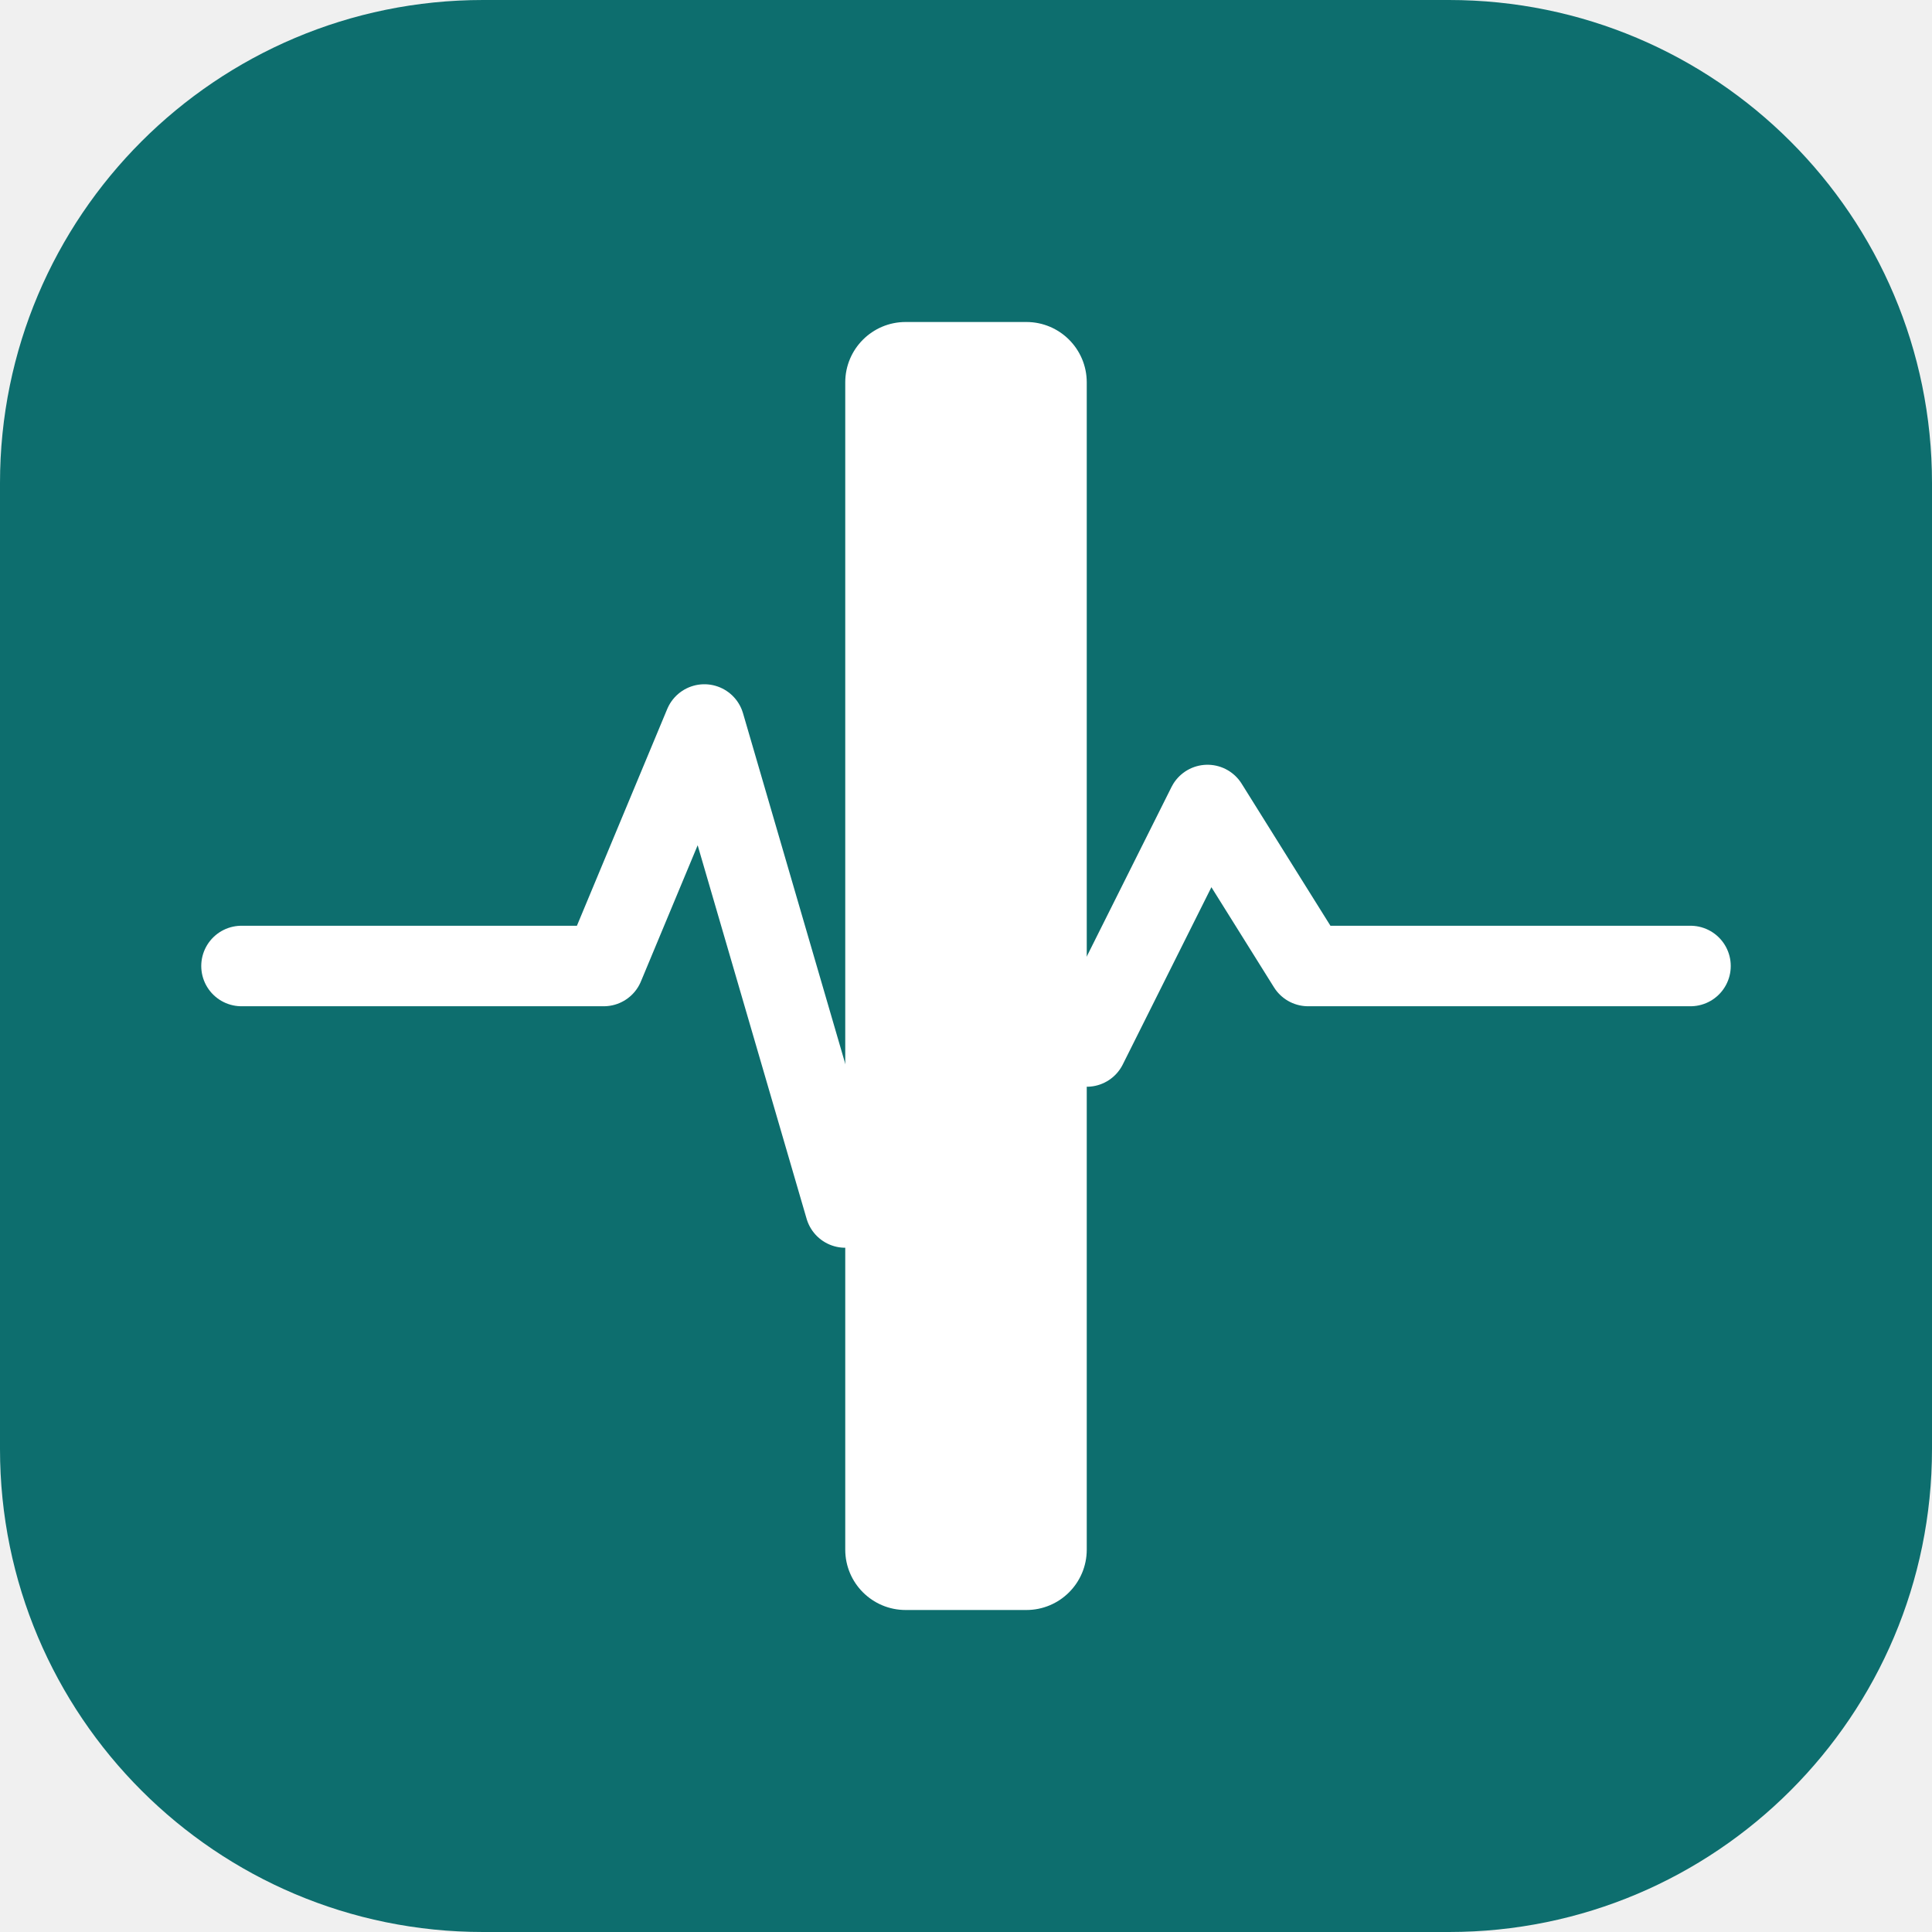
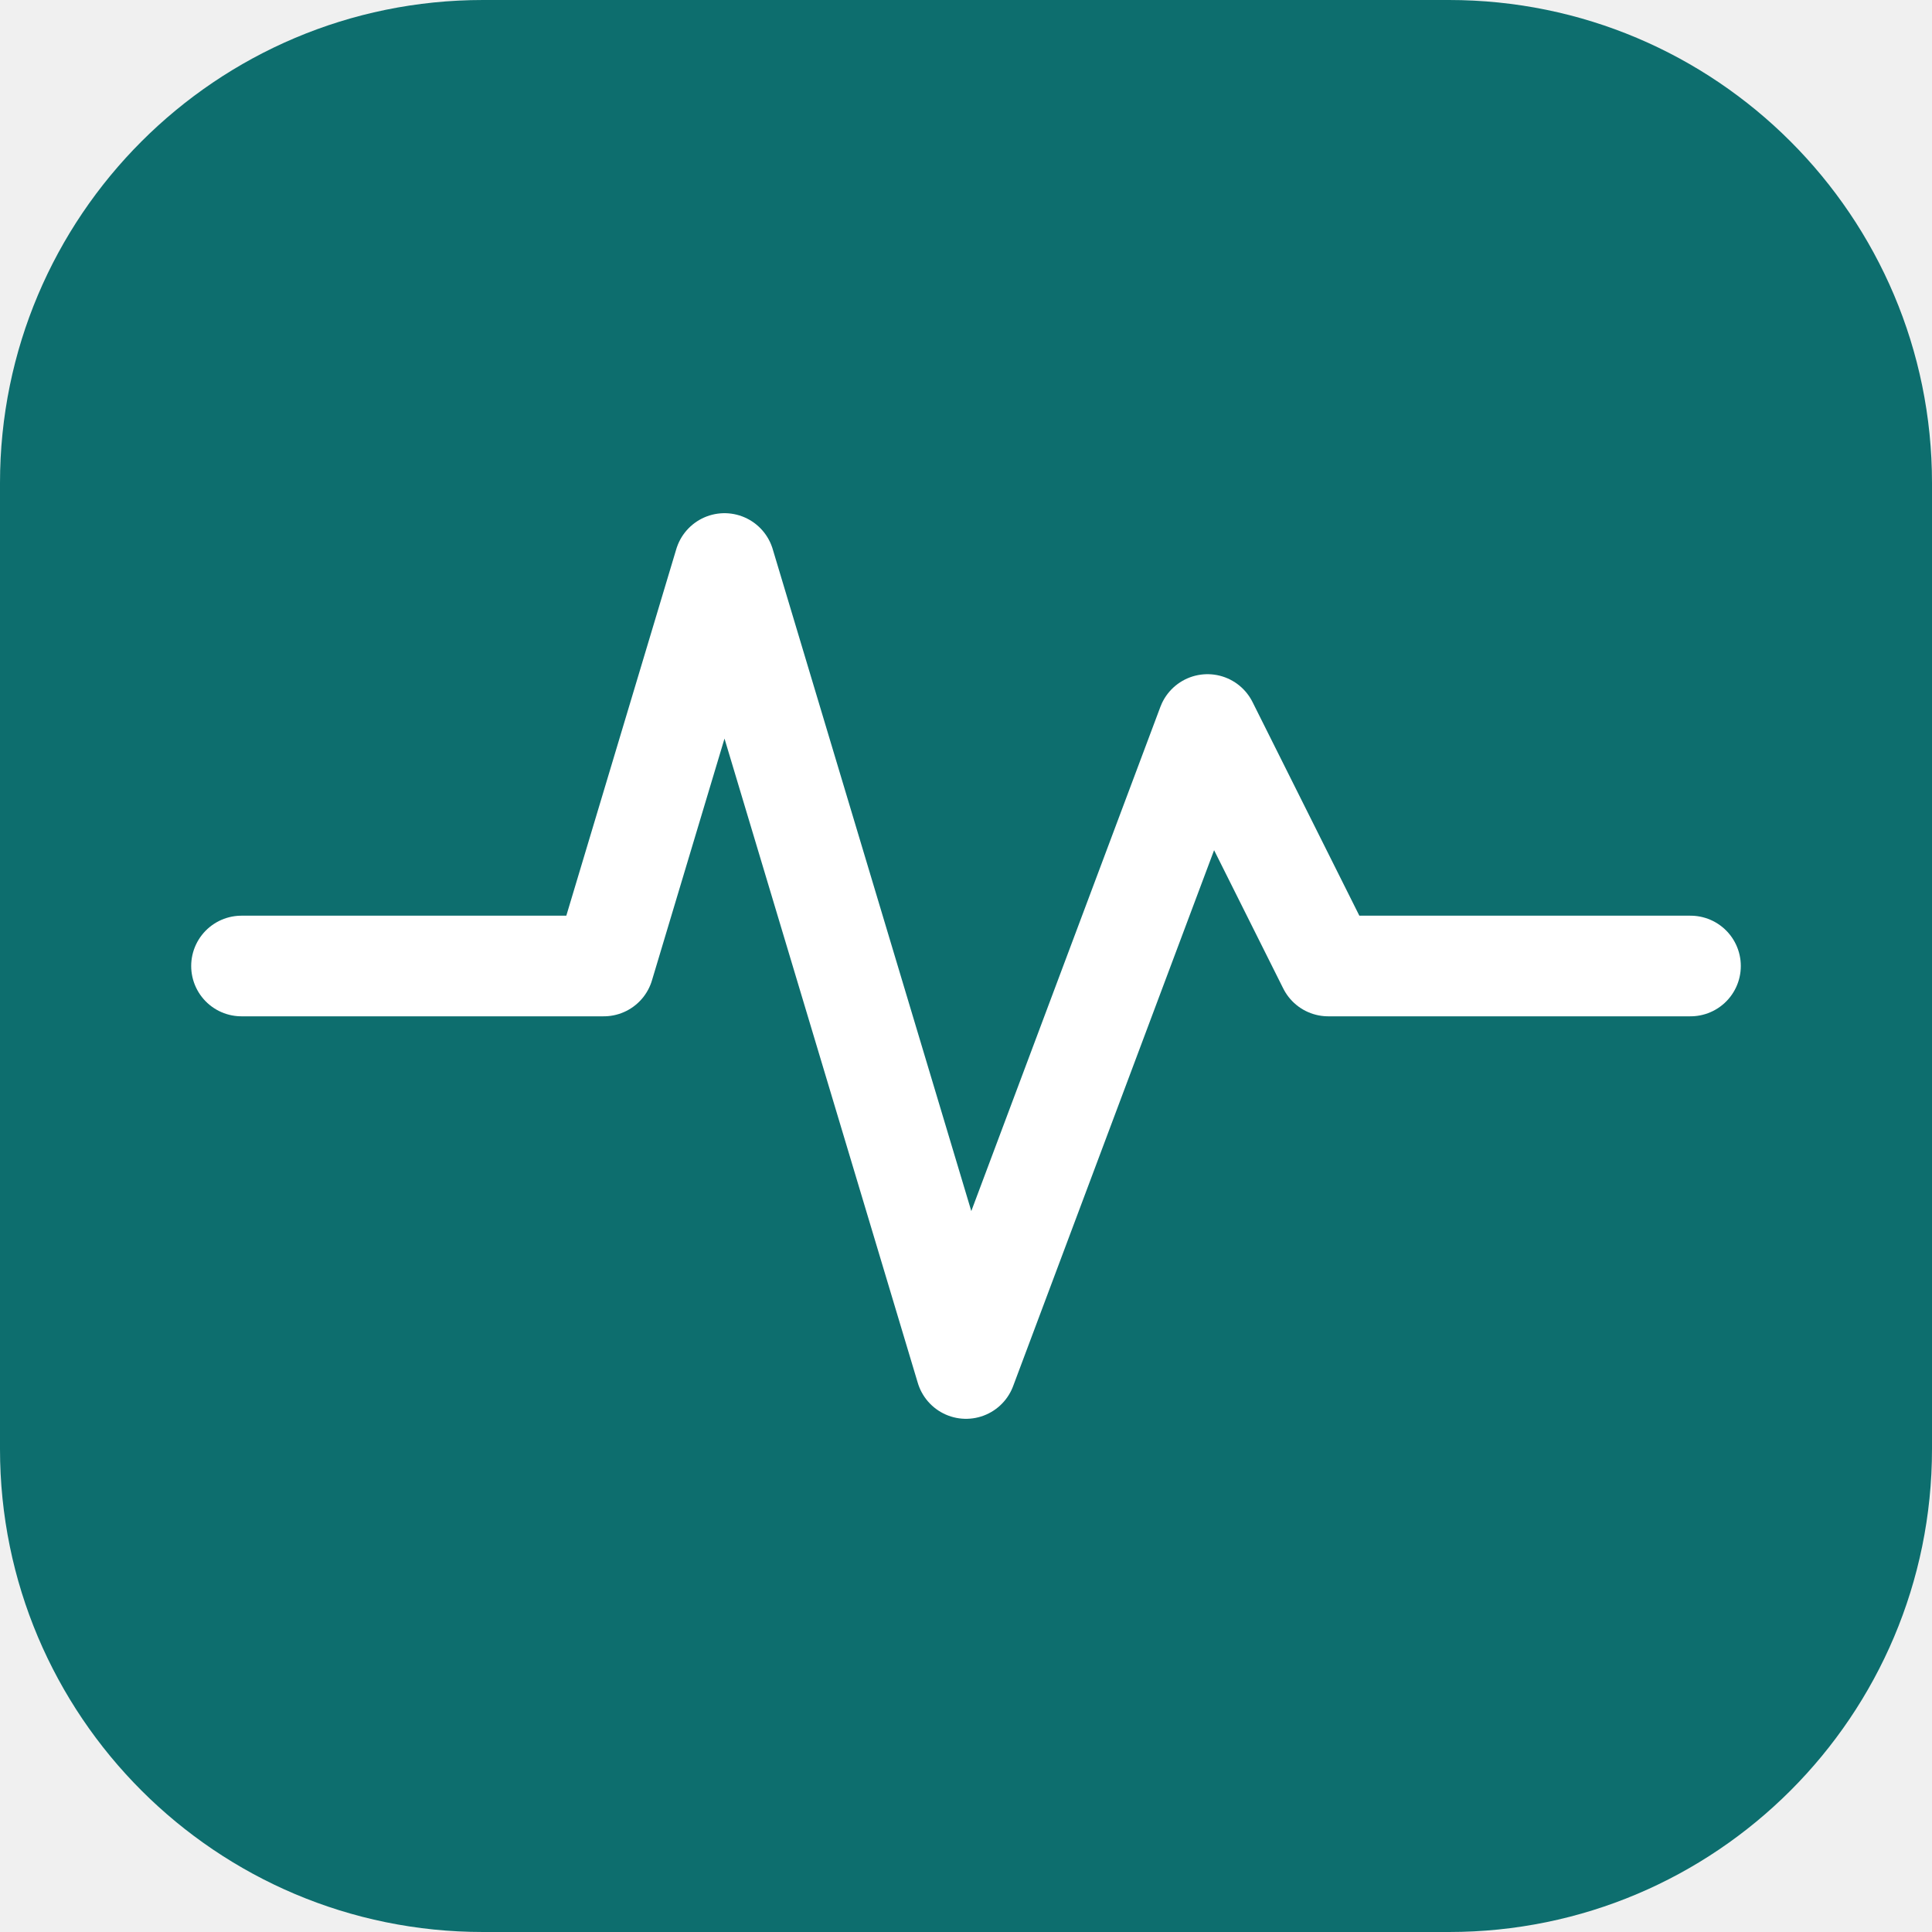
<svg xmlns="http://www.w3.org/2000/svg" width="48" height="48" viewBox="0 0 48 48" fill="none">
  <rect x="0" y="0" width="48" height="48" rx="12" fill="#0d6e6e" />
-   <rect x="21" y="8" width="6" height="32" rx="1.5" fill="#ffffff" />
-   <path d="M6 24 H15 L17.5 18 L21 30 L24 22 L27 26 L30 20 L32.5 24 H42" stroke="#ffffff" stroke-width="2" stroke-linecap="round" stroke-linejoin="round" fill="none" />
+   <path d="M6 24 H15 L18 14 L24 34 L30 18 L33 24 H42" stroke="#ffffff" stroke-width="2.5" stroke-linecap="round" stroke-linejoin="round" fill="none" />
</svg>
